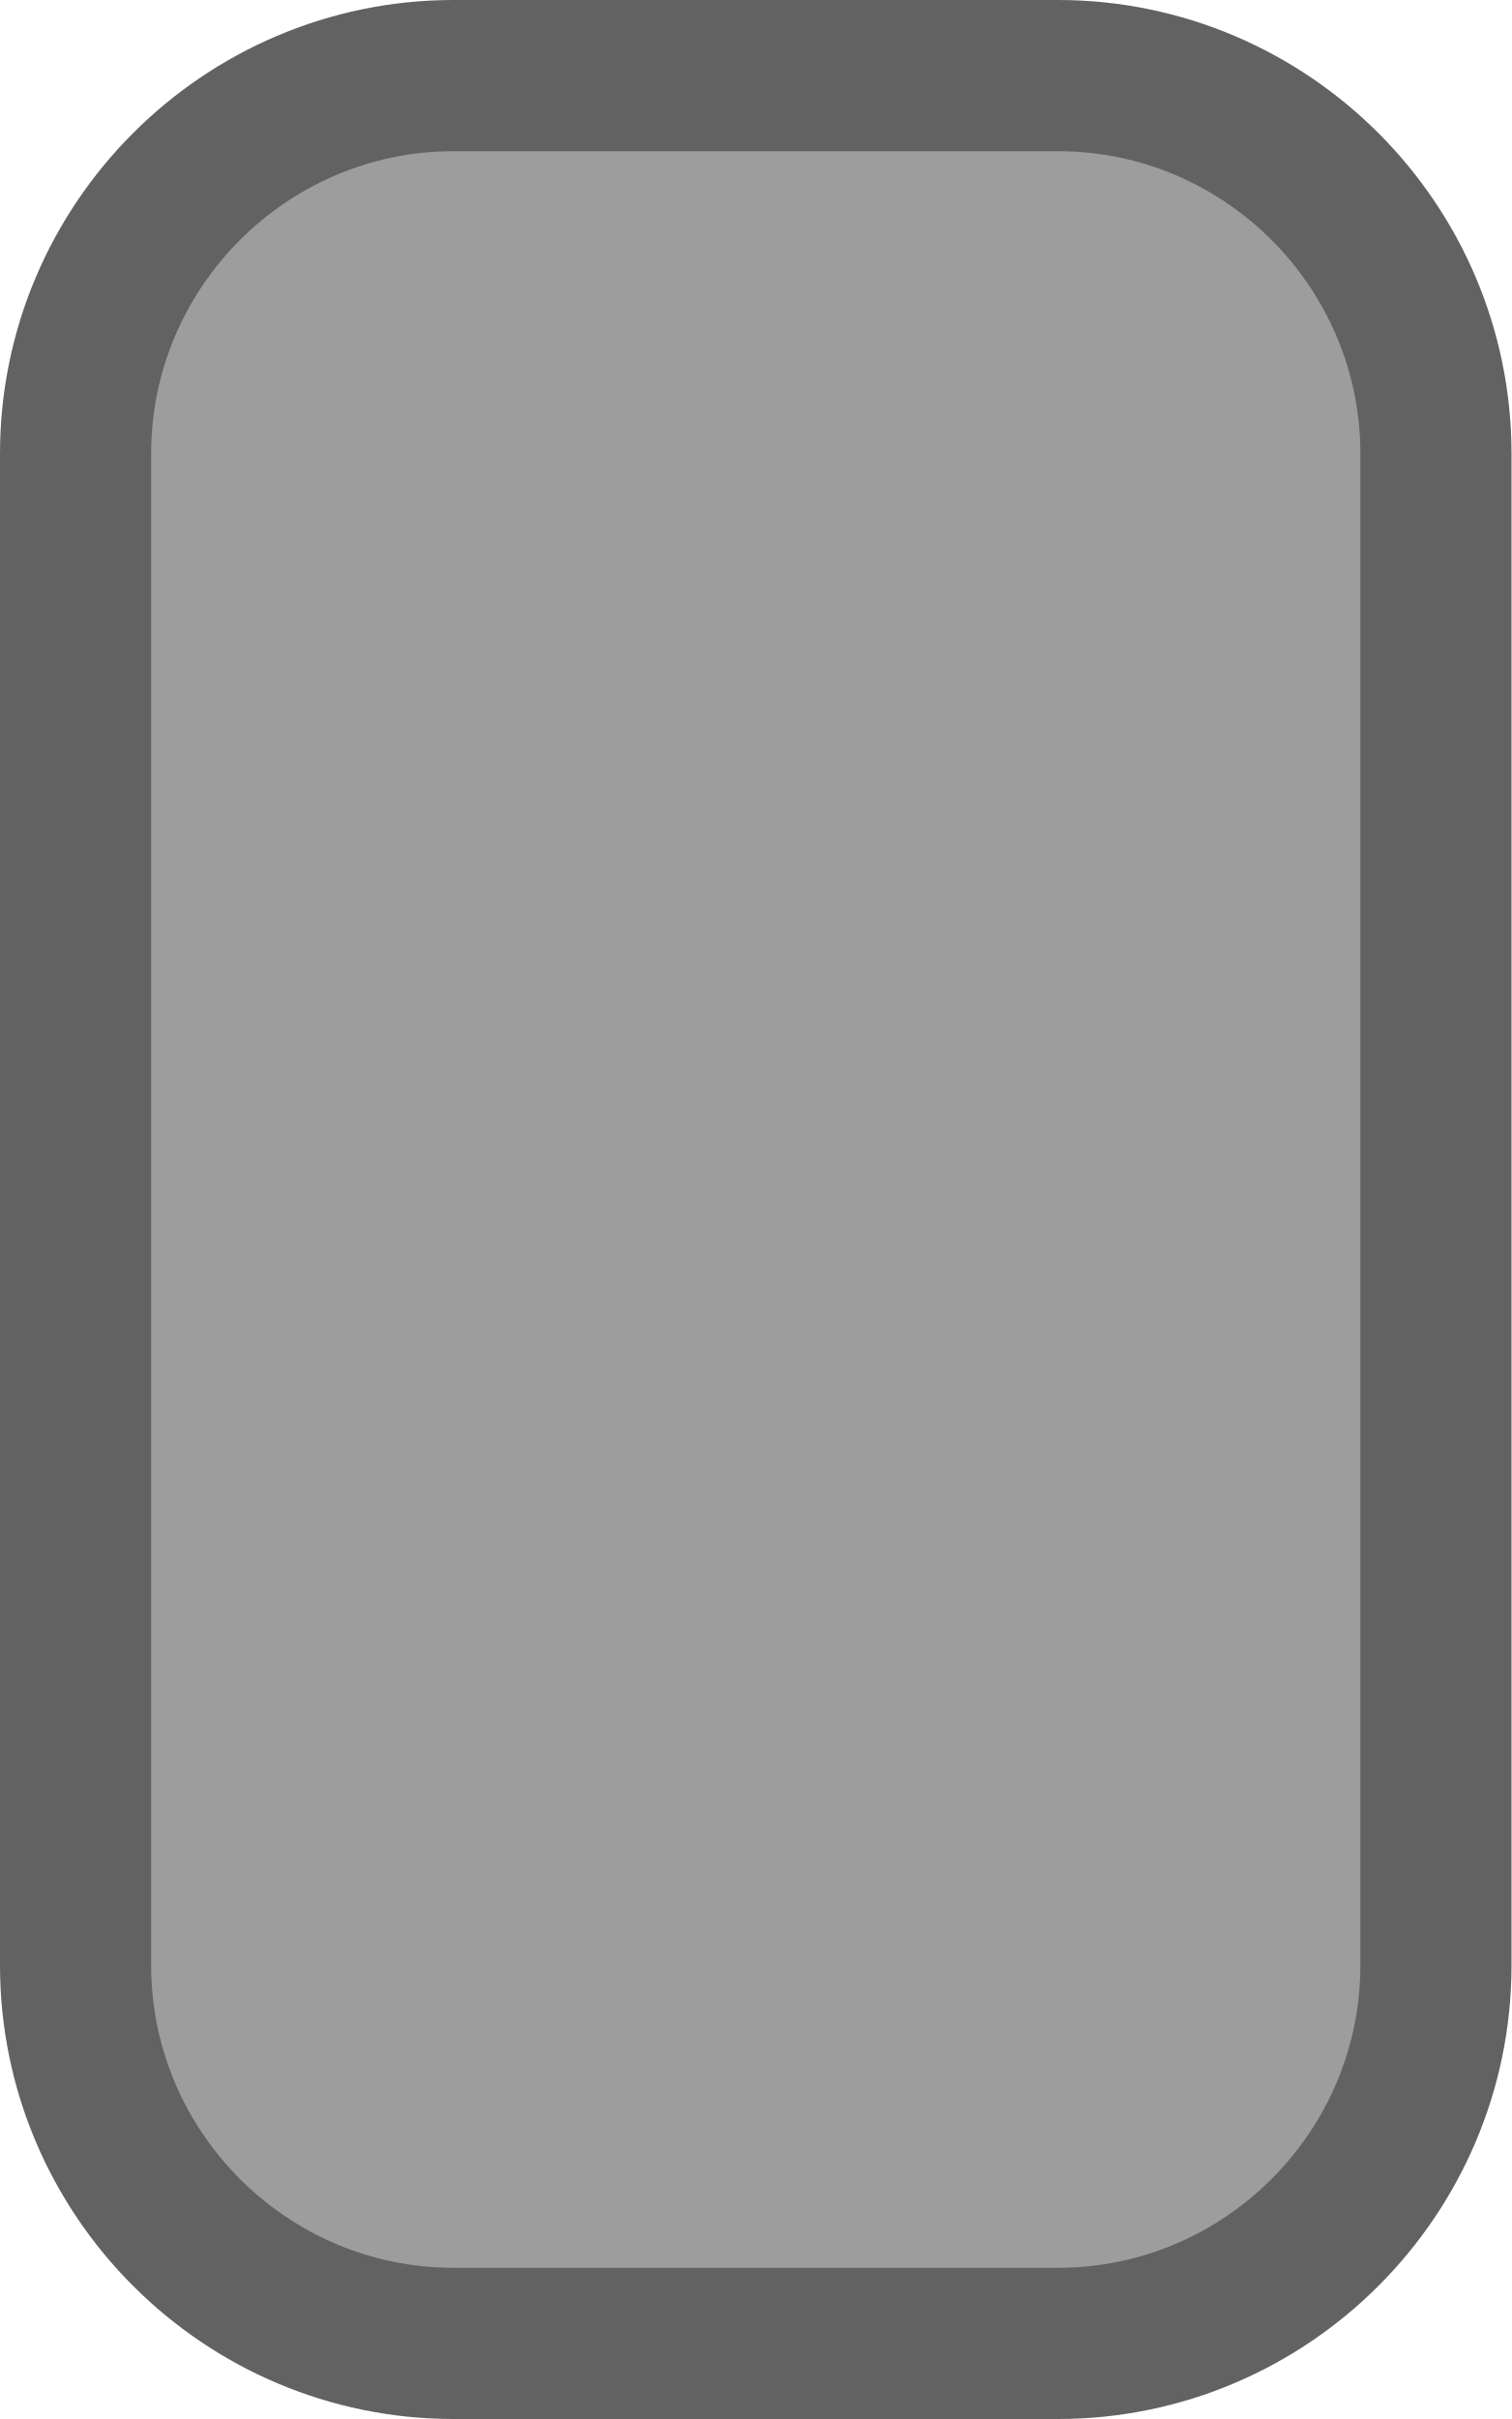
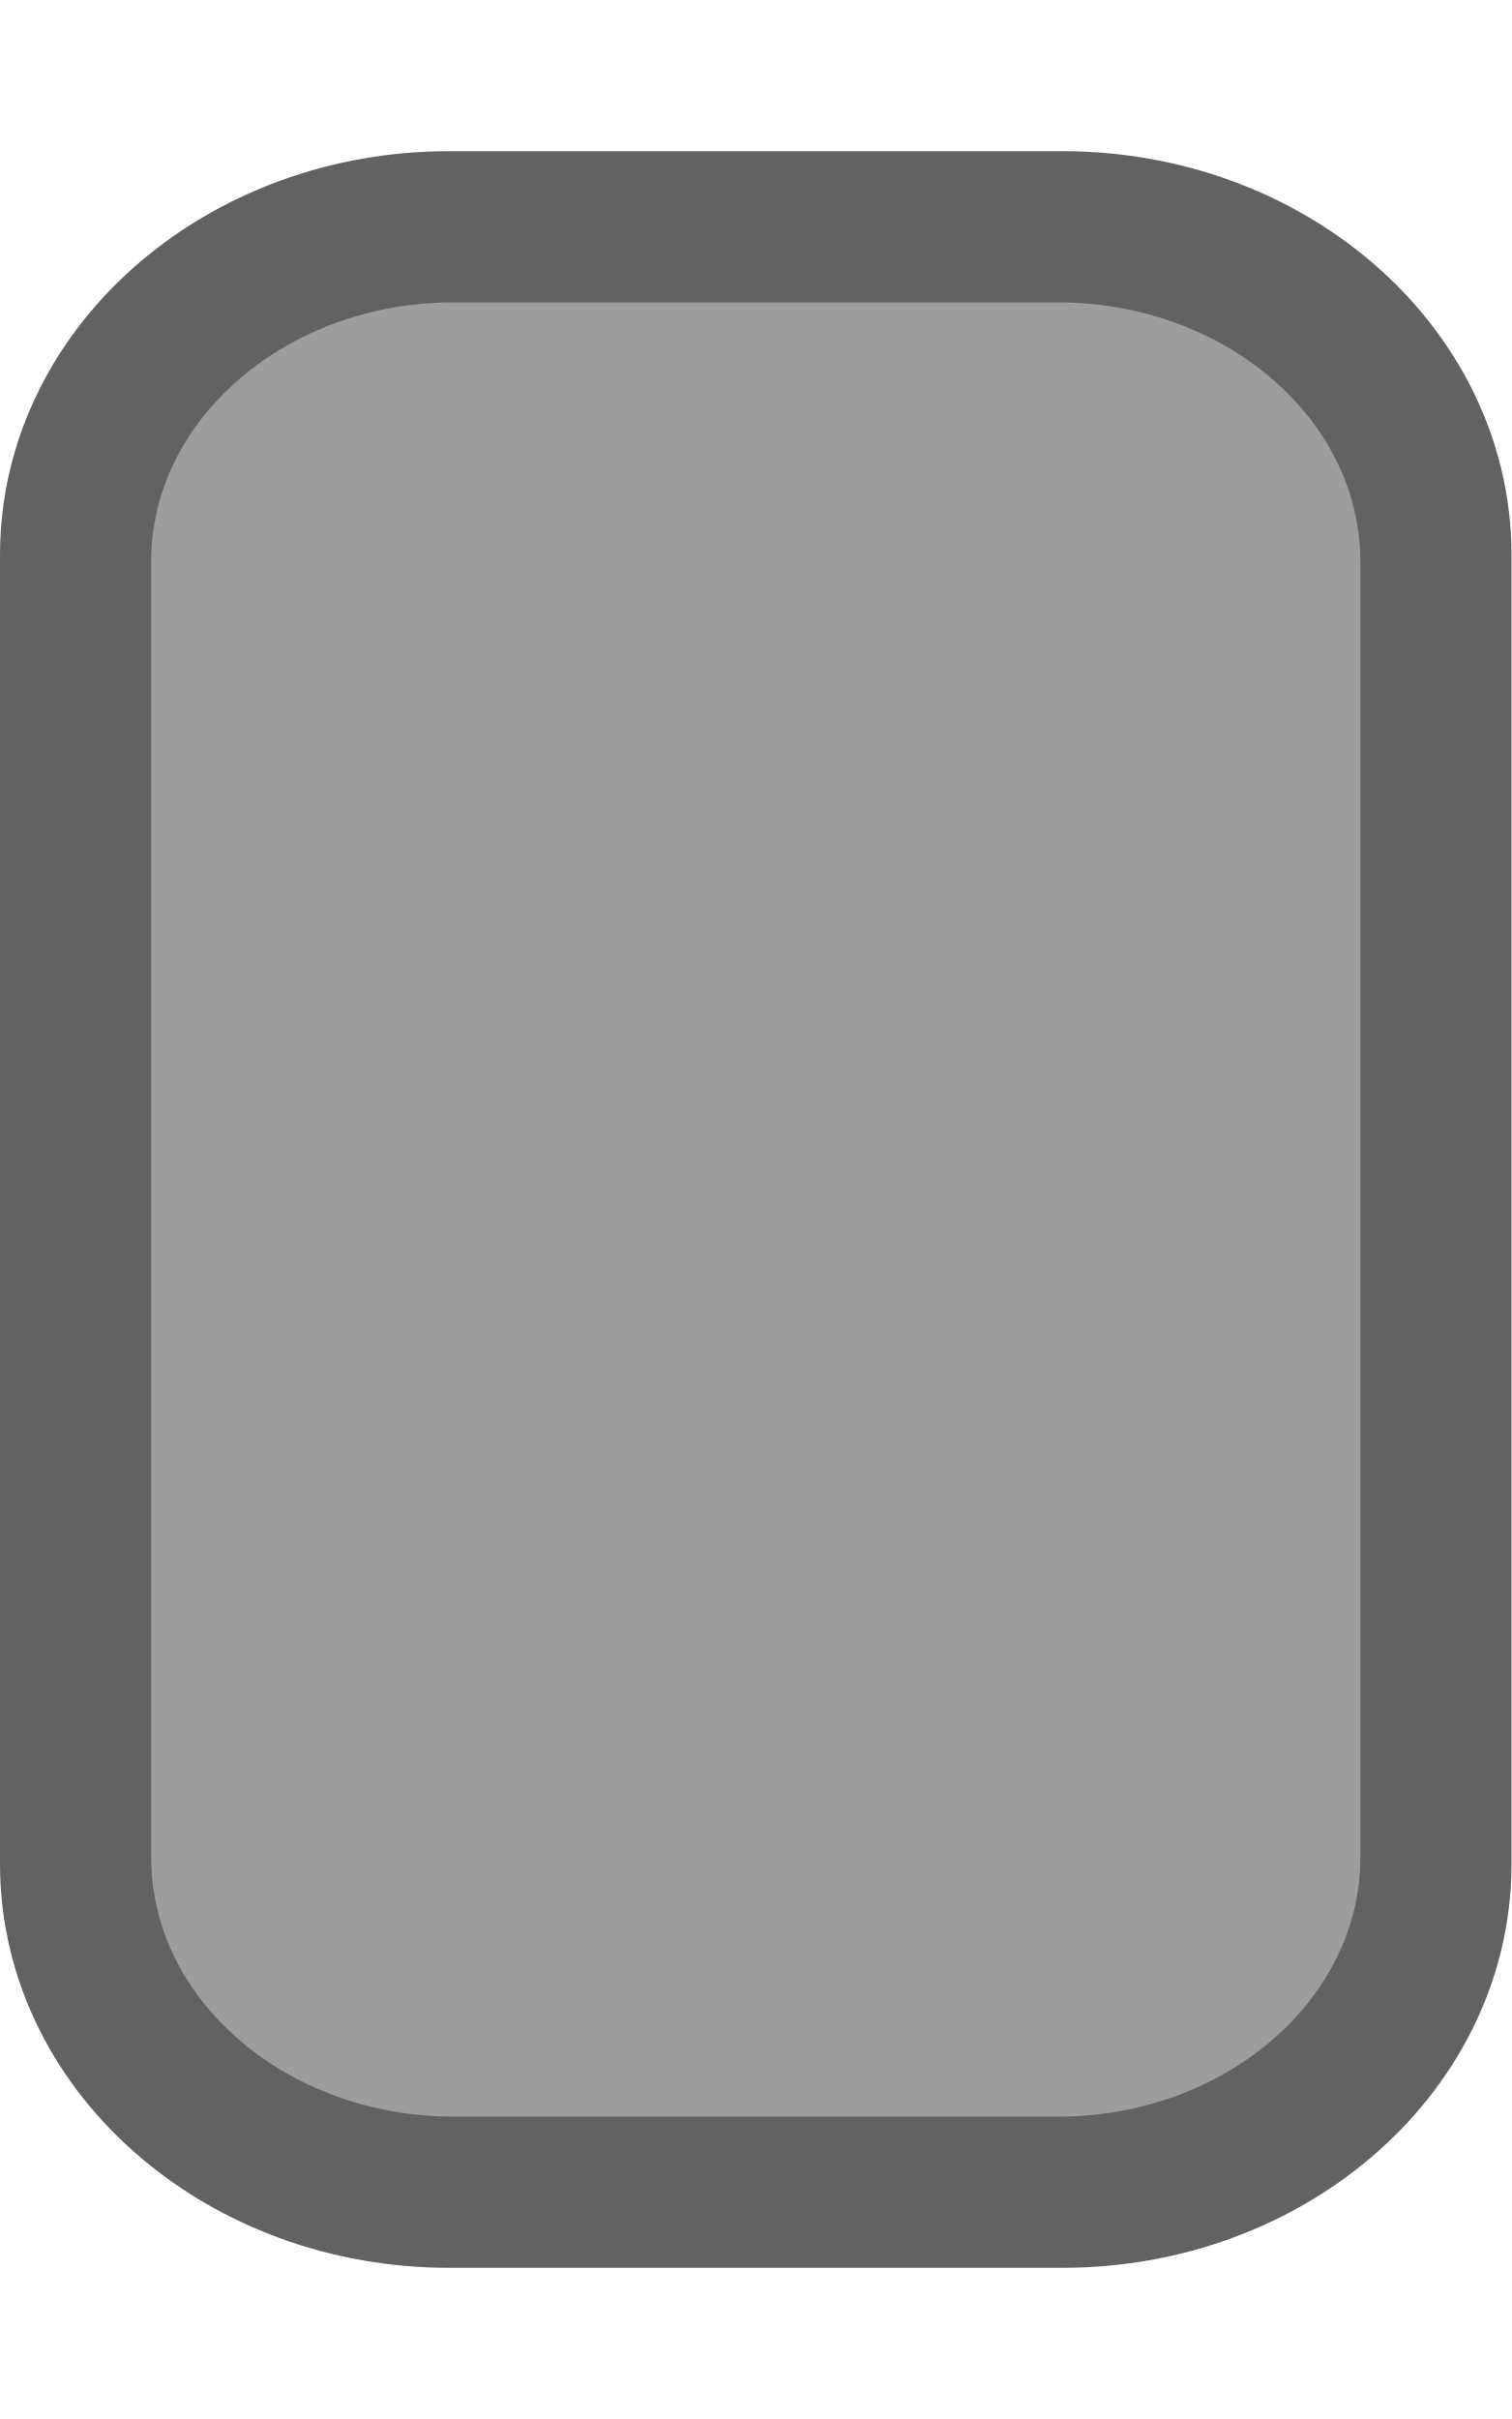
- <svg xmlns="http://www.w3.org/2000/svg" version="1.1" id="svg4553" x="0px" y="0px" viewBox="0 0 10 16" style="enable-background:new 0 0 10 16;" xml:space="preserve">
-   <style type="text/css">
+ <svg xmlns="http://www.w3.org/2000/svg" xml:space="preserve" style="enable-background:new 0 0 10 16;" viewBox="0 0 10 16" y="0px" x="0px" id="svg4553" version="1.1">
+   <defs id="defs8" />
+   <style id="style2" type="text/css">
	.st0{fill:none;stroke:#626262;stroke-width:2;stroke-linecap:square;}
	.st1{fill:#9D9D9D;}
</style>
-   <path id="rect4492" class="st0" d="M3,1h4c1.1,0,2,0.9,2,2v10c0,1.1-0.9,2-2,2H3c-1.1,0-2-0.9-2-2V3C1,1.9,1.9,1,3,1z" />
-   <path id="rect4490" class="st1" d="M3,1h4c1.1,0,2,0.9,2,2v10c0,1.1-0.9,2-2,2H3c-1.1,0-2-0.9-2-2V3C1,1.9,1.9,1,3,1z" />
+   <path style="fill:none;stroke:#626262;stroke-width:1.876;stroke-linecap:square" d="m 2.969,1.938 h 4.062 c 1.117,0 2.031,0.779 2.031,1.732 v 8.66 c 0,0.953 -0.914,1.732 -2.031,1.732 H 2.969 c -1.117,0 -2.031,-0.779 -2.031,-1.732 V 3.67 c 0,-0.953 0.914,-1.732 2.031,-1.732 z" class="st0" id="rect4492" />
+   <path style="fill:#9d9d9d;stroke-width:0.926" d="M 3,2 H 7 C 8.1,2 9,2.771 9,3.714 V 12.286 C 9,13.229 8.1,14 7,14 H 3 C 1.9,14 1,13.229 1,12.286 V 3.714 C 1,2.771 1.9,2 3,2 Z" class="st1" id="rect4490" />
</svg>
